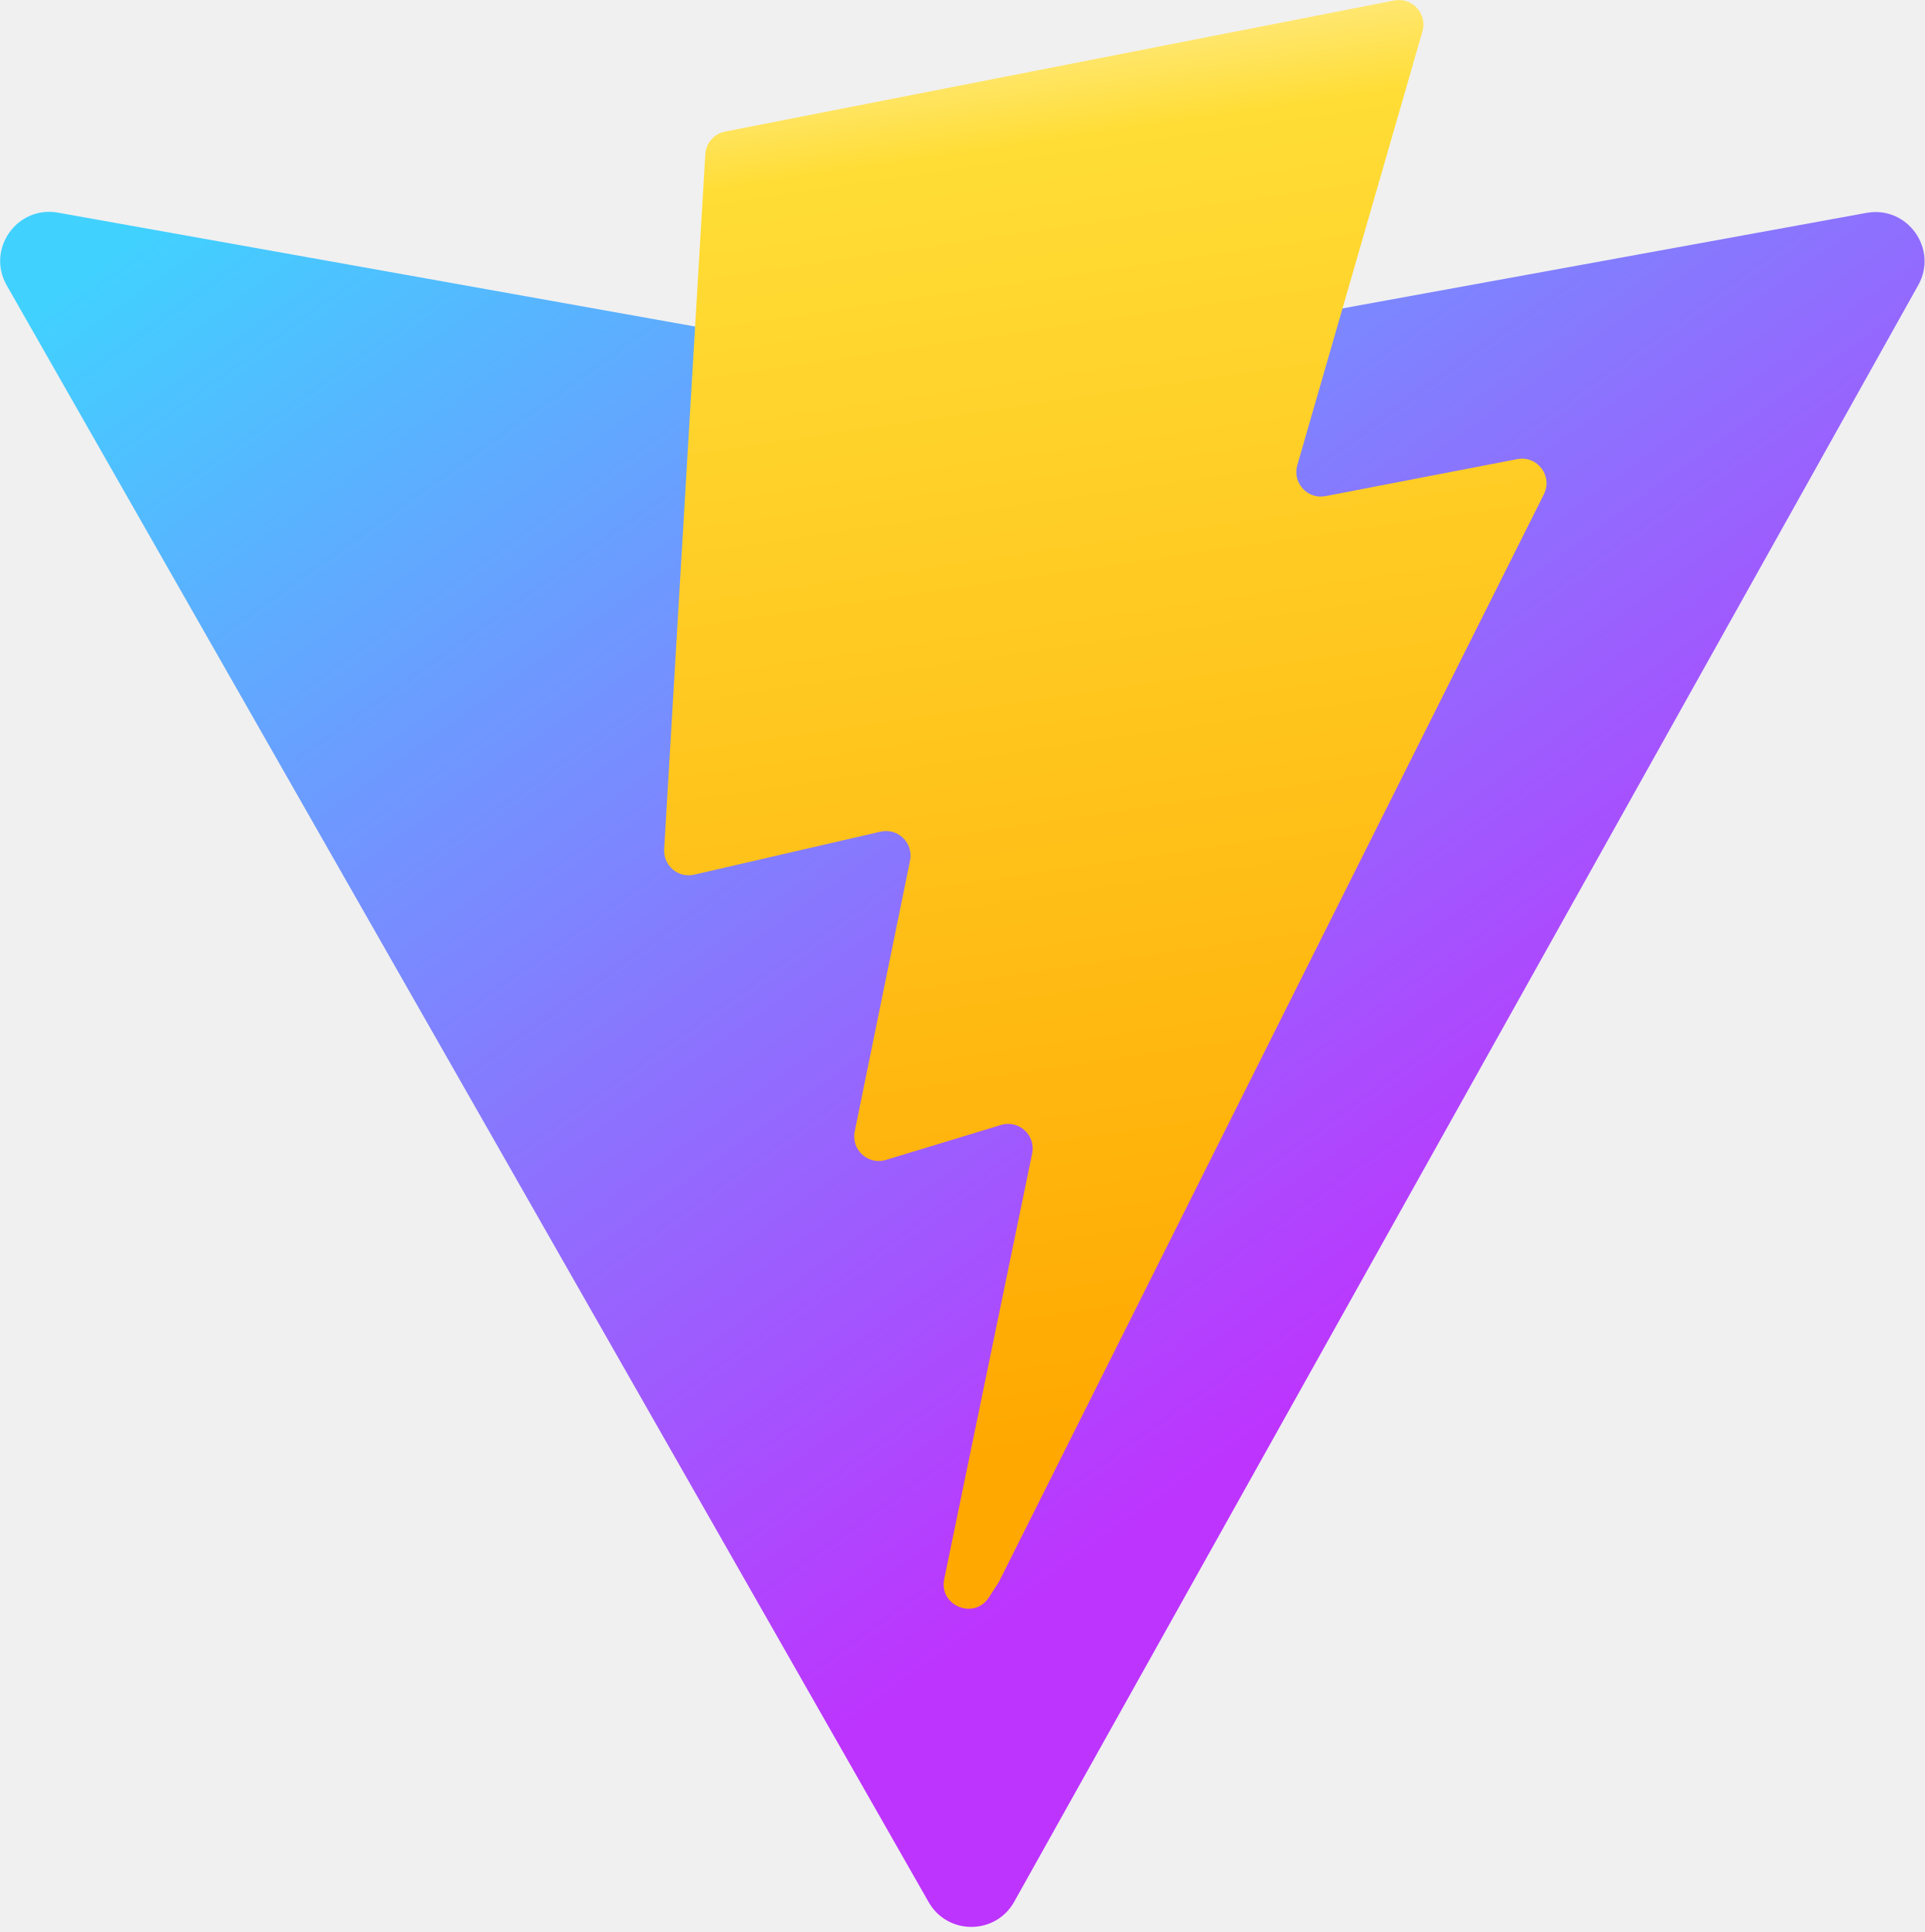
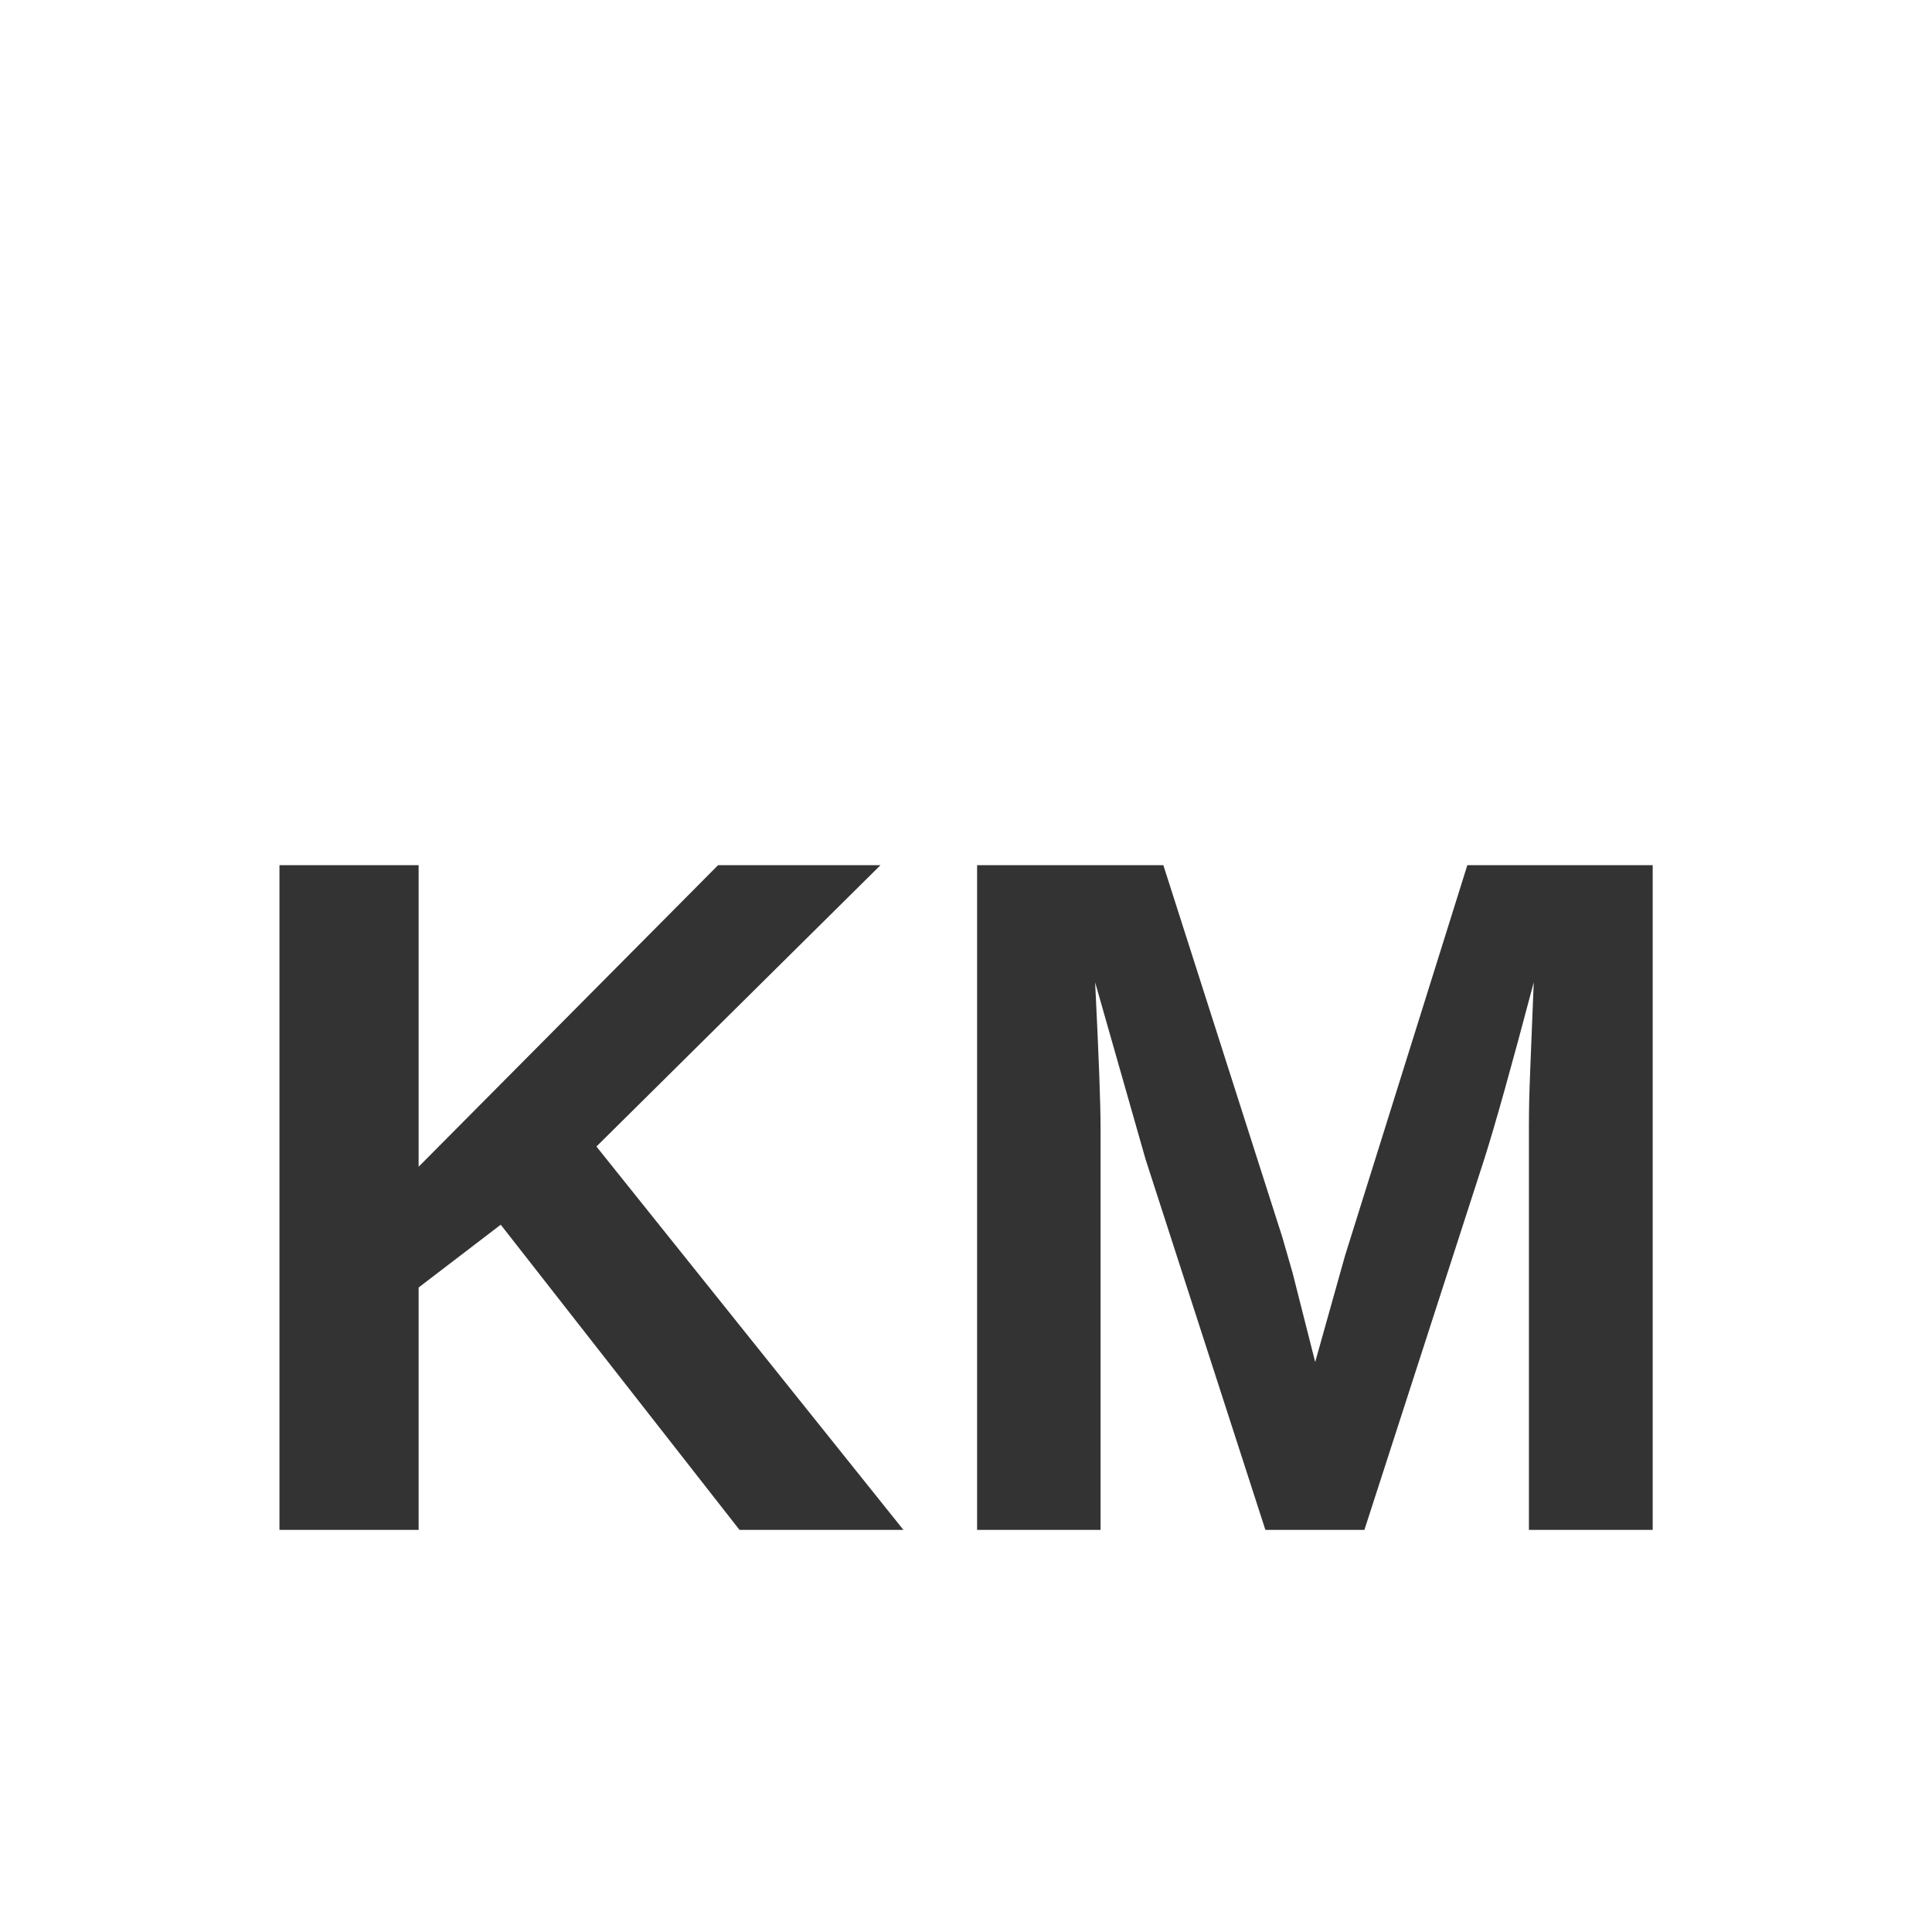
- <svg xmlns="http://www.w3.org/2000/svg" aria-hidden="true" role="img" class="iconify iconify--logos" width="31.88" height="32" preserveAspectRatio="xMidYMid meet" viewBox="0 0 256 257">
-   <defs>
-     <linearGradient id="IconifyId1813088fe1fbc01fb466" x1="-.828%" x2="57.636%" y1="7.652%" y2="78.411%">
-       <stop offset="0%" stop-color="#41D1FF" />
-       <stop offset="100%" stop-color="#BD34FE" />
-     </linearGradient>
-     <linearGradient id="IconifyId1813088fe1fbc01fb467" x1="43.376%" x2="50.316%" y1="2.242%" y2="89.03%">
-       <stop offset="0%" stop-color="#FFEA83" />
-       <stop offset="8.333%" stop-color="#FFDD35" />
-       <stop offset="100%" stop-color="#FFA800" />
-     </linearGradient>
-   </defs>
-   <path fill="url(#IconifyId1813088fe1fbc01fb466)" d="M255.153 37.938L134.897 252.976c-2.483 4.44-8.862 4.466-11.382.048L.875 37.958c-2.746-4.814 1.371-10.646 6.827-9.67l120.385 21.517a6.537 6.537 0 0 0 2.322-.004l117.867-21.483c5.438-.991 9.574 4.796 6.877 9.62Z" />
-   <path fill="url(#IconifyId1813088fe1fbc01fb467)" d="M185.432.063L96.44 17.501a3.268 3.268 0 0 0-2.634 3.014l-5.474 92.456a3.268 3.268 0 0 0 3.997 3.378l24.777-5.718c2.318-.535 4.413 1.507 3.936 3.838l-7.361 36.047c-.495 2.426 1.782 4.5 4.151 3.78l15.304-4.649c2.372-.72 4.652 1.36 4.15 3.788l-11.698 56.621c-.732 3.542 3.979 5.473 5.943 2.437l1.313-2.028l72.516-144.72c1.215-2.423-.88-5.186-3.54-4.672l-25.505 4.922c-2.396.462-4.435-1.77-3.759-4.114l16.646-57.705c.677-2.35-1.37-4.583-3.769-4.113Z" />
+ <svg xmlns="http://www.w3.org/2000/svg" width="100%" height="100%" viewBox="0 0 100 100">
+   <rect width="100" height="100" fill="#FFFFFF" />
+   <text x="50" y="65" font-family="Arial, sans-serif" font-size="50" font-weight="bold" fill="#333333" text-anchor="middle" dominant-baseline="middle">KM</text>
</svg>
